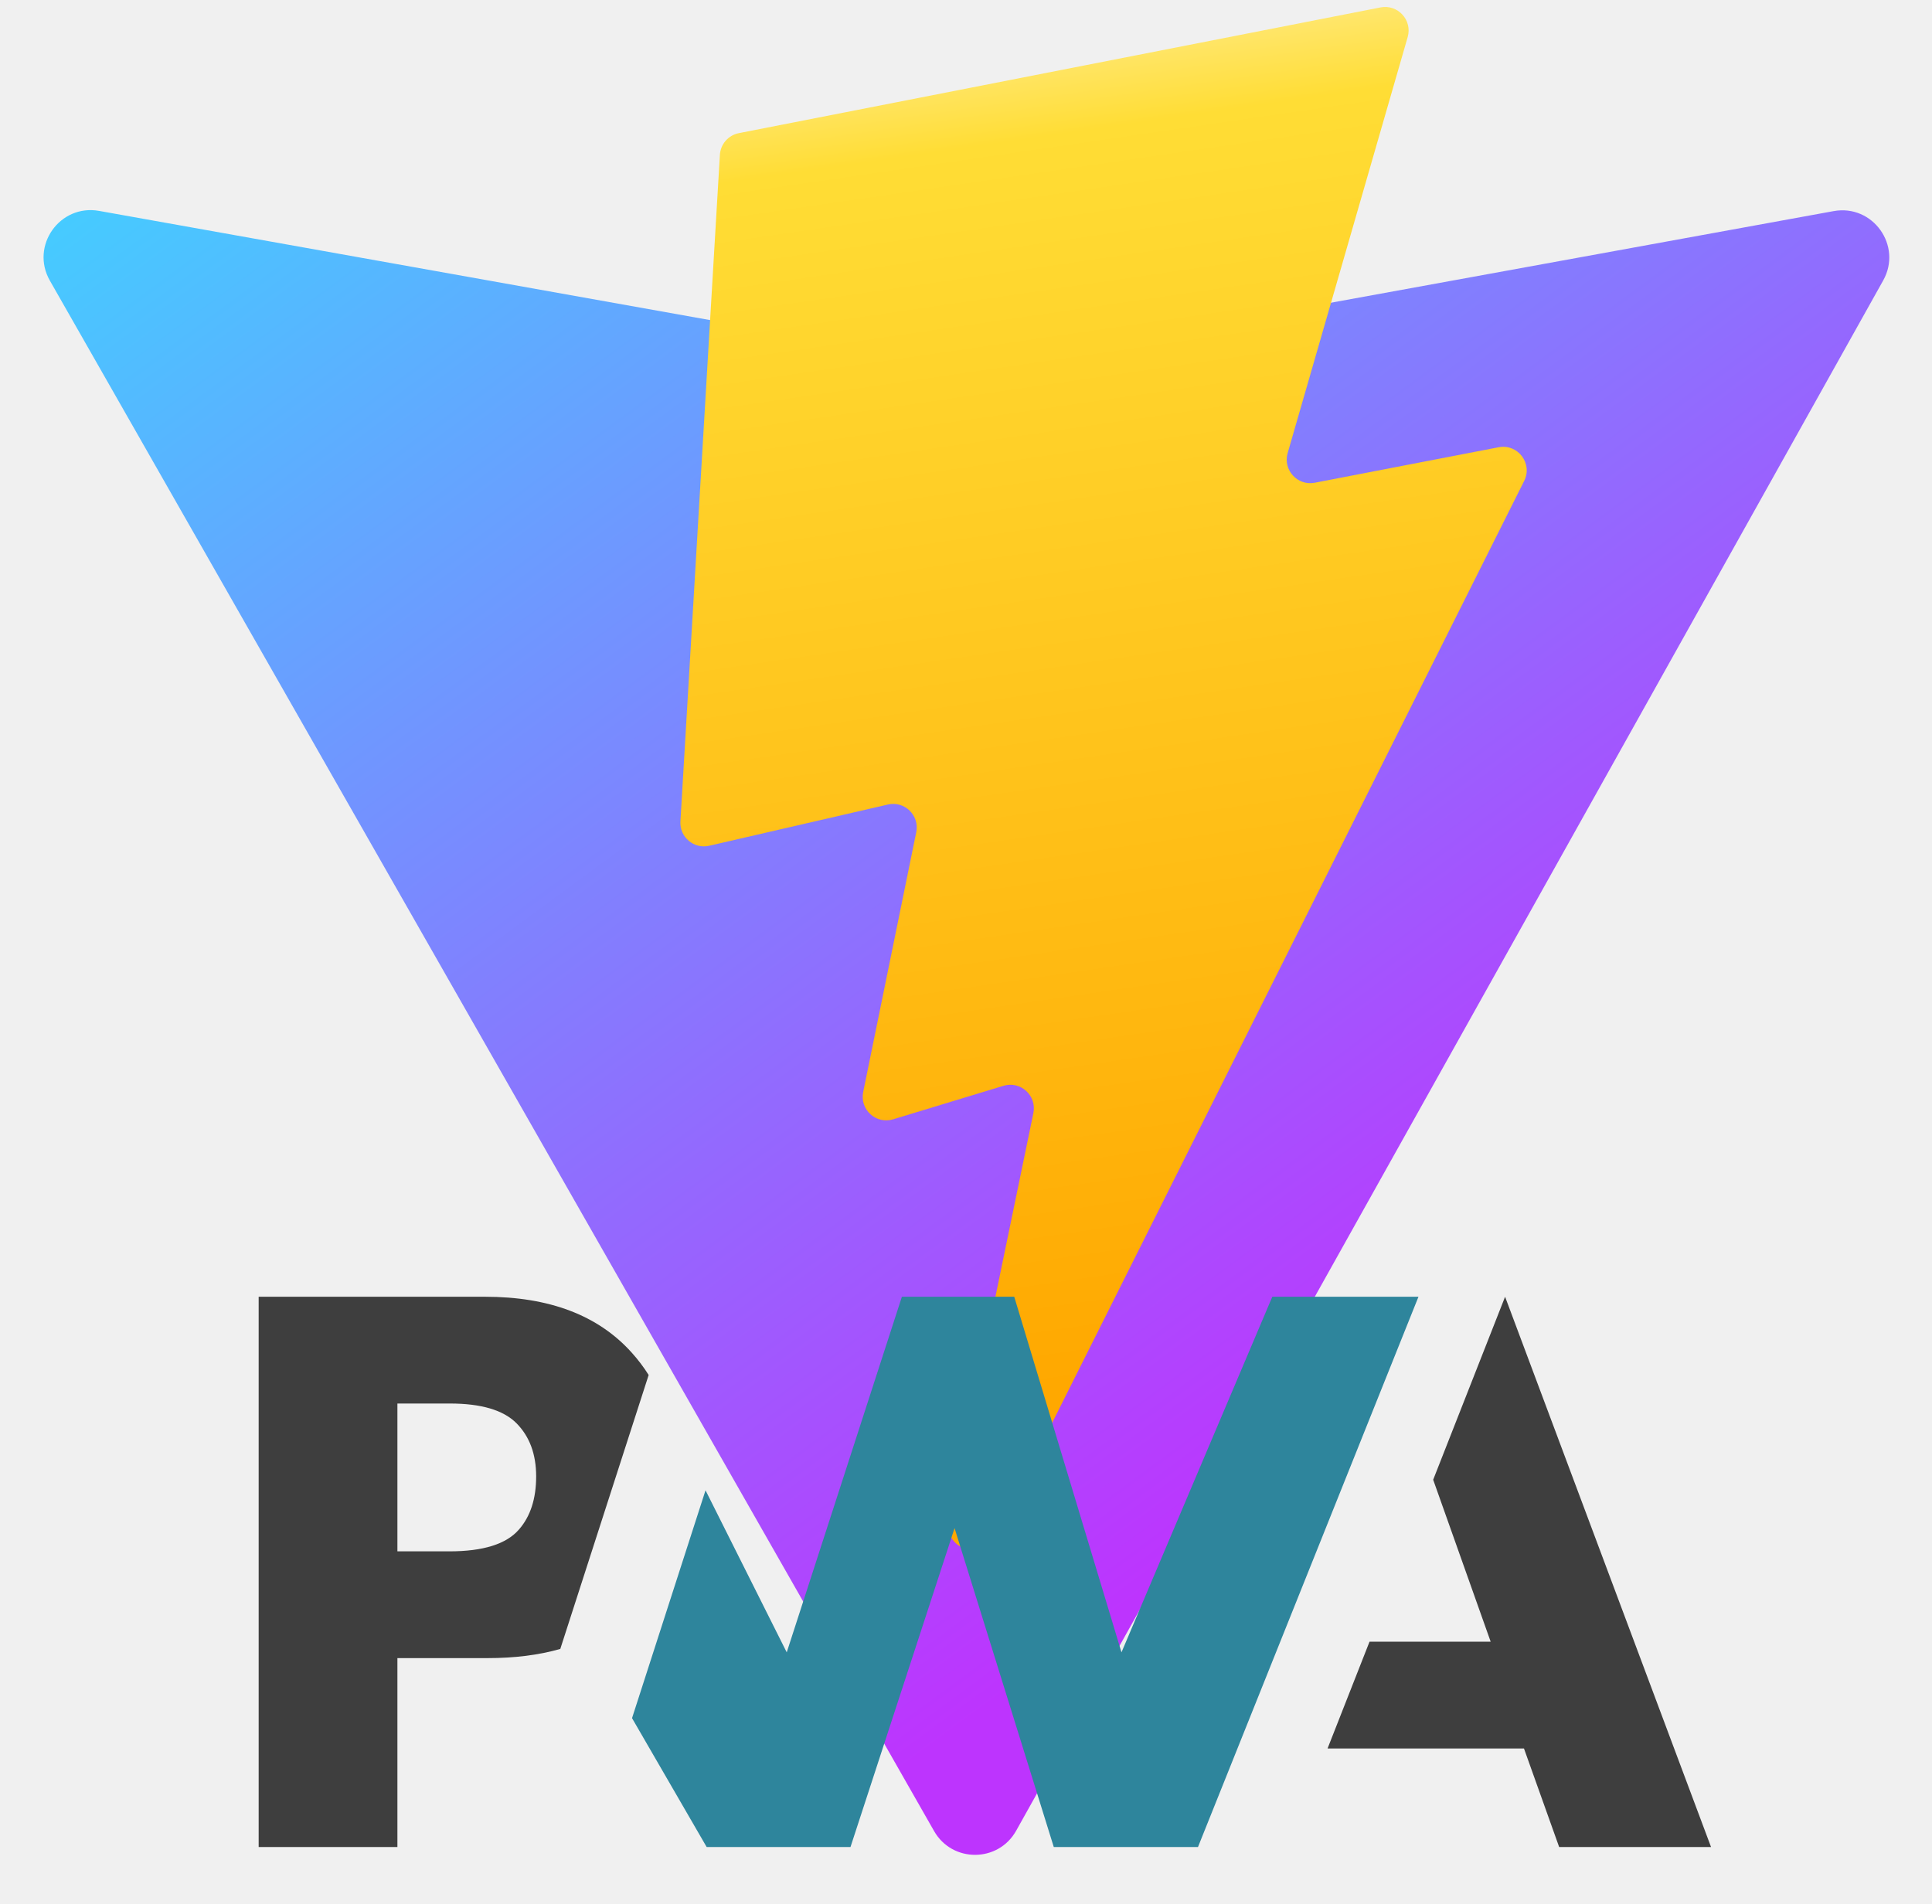
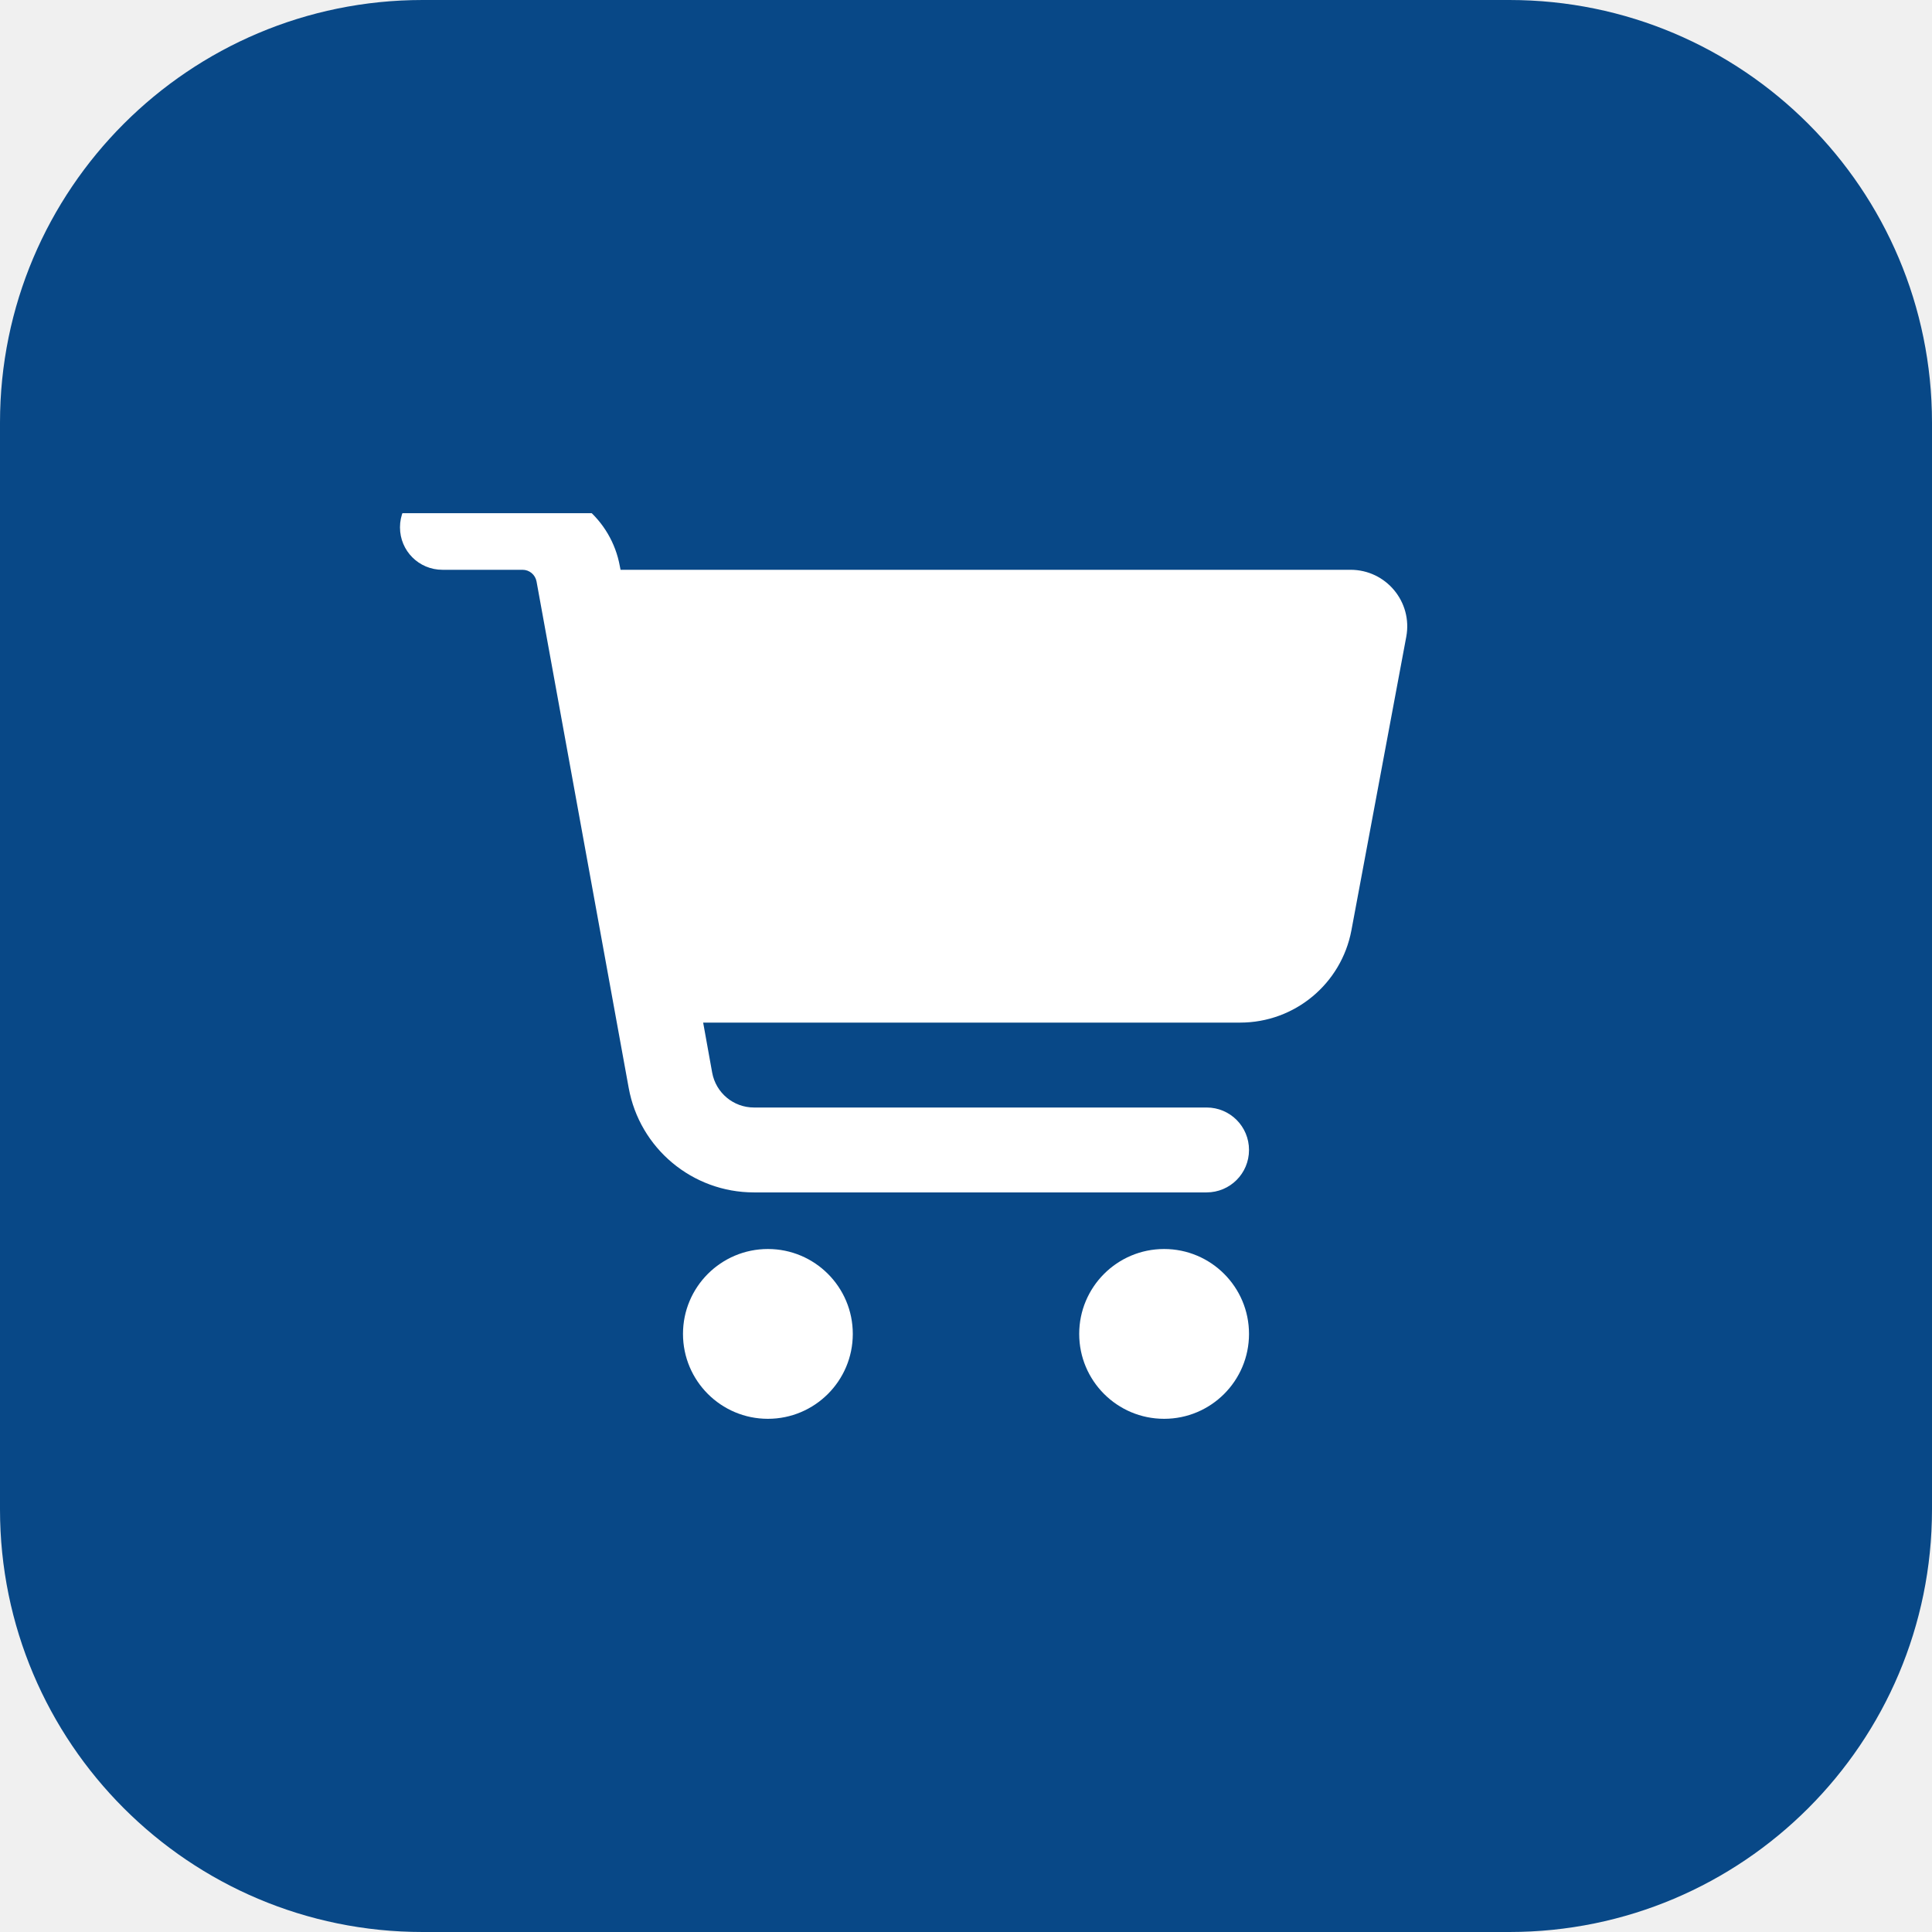
- <svg xmlns="http://www.w3.org/2000/svg" width="410" height="404" viewBox="0 0 410 404" fill="none" version="1.1" id="svg20">
-   <path d="M399.641 59.525L215.643 388.545C211.844 395.338 202.084 395.378 198.228 388.618L10.582 59.556C6.381 52.19 12.68 43.267 21.028 44.759L205.223 77.682C206.398 77.892 207.601 77.89 208.776 77.676L389.119 44.806C397.439 43.289 403.768 52.143 399.641 59.525Z" fill="url(#paint0_linear)" id="path2" />
-   <defs id="defs18">
-     <linearGradient id="paint0_linear" x1="6" y1="33" x2="235" y2="344" gradientUnits="userSpaceOnUse">
-       <stop stop-color="#41D1FF" id="stop6" />
-       <stop offset="1" stop-color="#BD34FE" id="stop8" />
-     </linearGradient>
-     <linearGradient id="paint1_linear" x1="194.651" y1="8.818" x2="236.076" y2="292.989" gradientUnits="userSpaceOnUse">
-       <stop stop-color="#FFEA83" id="stop11" />
-       <stop offset="0.083" stop-color="#FFDD35" id="stop13" />
-       <stop offset="1" stop-color="#FFA800" id="stop15" />
-     </linearGradient>
-   </defs>
-   <path d="M292.965 1.574L156.801 28.255C154.563 28.694 152.906 30.59 152.771 32.866L144.395 174.33C144.198 177.662 147.258 180.248 150.51 179.498L188.42 170.749C191.967 169.931 195.172 173.055 194.443 176.622L183.18 231.775C182.422 235.487 185.907 238.661 189.532 237.56L212.947 230.446C216.577 229.344 220.065 232.527 219.297 236.242L201.398 322.875C200.278 328.294 207.486 331.249 210.492 326.603L212.5 323.5L323.454 102.072C325.312 98.365 322.108 94.137 318.036 94.923L279.014 102.454C275.347 103.161 272.227 99.746 273.262 96.158L298.731 7.867C299.767 4.273 296.636 0.855 292.965 1.574Z" fill="url(#paint1_linear)" id="path4" />
-   <g id="layer1">
-     <g id="g8" transform="matrix(0.1578966,0,0,0.1589033,54.89293,275.2164)">
-       <path fill="#3d3d3d" fill-opacity="1" stroke-width="0.2" stroke-linejoin="round" d="m 1436.62,603.304 56.39,-142.599 h 162.82 L 1578.56,244.39 1675.2,5.28336e-4 1952,734.933 h -204.13 l -47.3,-131.629 z" id="path2-1" style="fill:#3e3e3e;fill-opacity:1" />
-       <path fill="#5a0fc8" fill-opacity="1" stroke-width="0.2" stroke-linejoin="round" d="M 1262.47,734.935 1558.79,0.002 1362.34,0.003 1159.64,474.933 1015.5,0.004 H 864.499 L 709.731,474.933 600.585,258.517 501.812,562.819 602.096,734.935 h 193.331 l 139.857,-425.91 133.346,425.91 z" id="path4-4" style="fill:#2e859c;fill-opacity:1" />
-       <path fill="#3d3d3d" fill-opacity="1" stroke-width="0.2" stroke-linejoin="round" d="m 186.476,482.643 h 121.003 c 36.654,0 69.293,-4.091 97.917,-12.273 l 31.293,-96.408 87.459,-269.446 C 517.484,93.954 509.876,83.967 501.324,74.557 456.419,24.852 390.719,4.06265e-4 304.222,4.06265e-4 H -3.8147e-6 V 734.933 H 186.476 Z M 346.642,169.079 c 17.54,17.653 26.309,41.276 26.309,70.871 0,29.822 -7.713,53.474 -23.138,70.956 -16.91,19.425 -48.047,29.137 -93.409,29.137 H 186.476 V 142.598 h 70.442 c 42.277,0 72.185,8.827 89.724,26.481 z" id="path6" style="fill:#3e3e3e;fill-opacity:1" />
-     </g>
-   </g>
+ <svg xmlns="http://www.w3.org/2000/svg" width="512" height="512" viewBox="0 0 512 512" role="img" aria-label="Shoop">
+   <rect width="512" height="512" rx="112" ry="112" fill="#084887" />
+   <svg x="106" y="136" width="300" height="240" viewBox="0 0 640 512">
+     <path fill="#ffffff" d="M24-16C10.7-16 0-5.3 0 8S10.7 32 24 32l45.3 0c3.9 0 7.2 2.8 7.9 6.6l52.1 286.3c6.2 34.2 36 59.1 70.8 59.1L456 384c13.3 0 24-10.7 24-24s-10.7-24-24-24l-255.9 0c-11.6 0-21.5-8.3-23.6-19.7l-5.1-28.3 303.6 0c30.8 0 57.2-21.9 62.9-52.2L568.9 69.9C572.6 50.2 557.5 32 537.4 32l-412.7 0-.4-2c-4.8-26.6-28-46-55.1-46L24-16zM208 512a48 48 0 1 0 0-96 48 48 0 1 0 0 96zm224 0a48 48 0 1 0 0-96 48 48 0 1 0 0 96z" />
+   </svg>
</svg>
